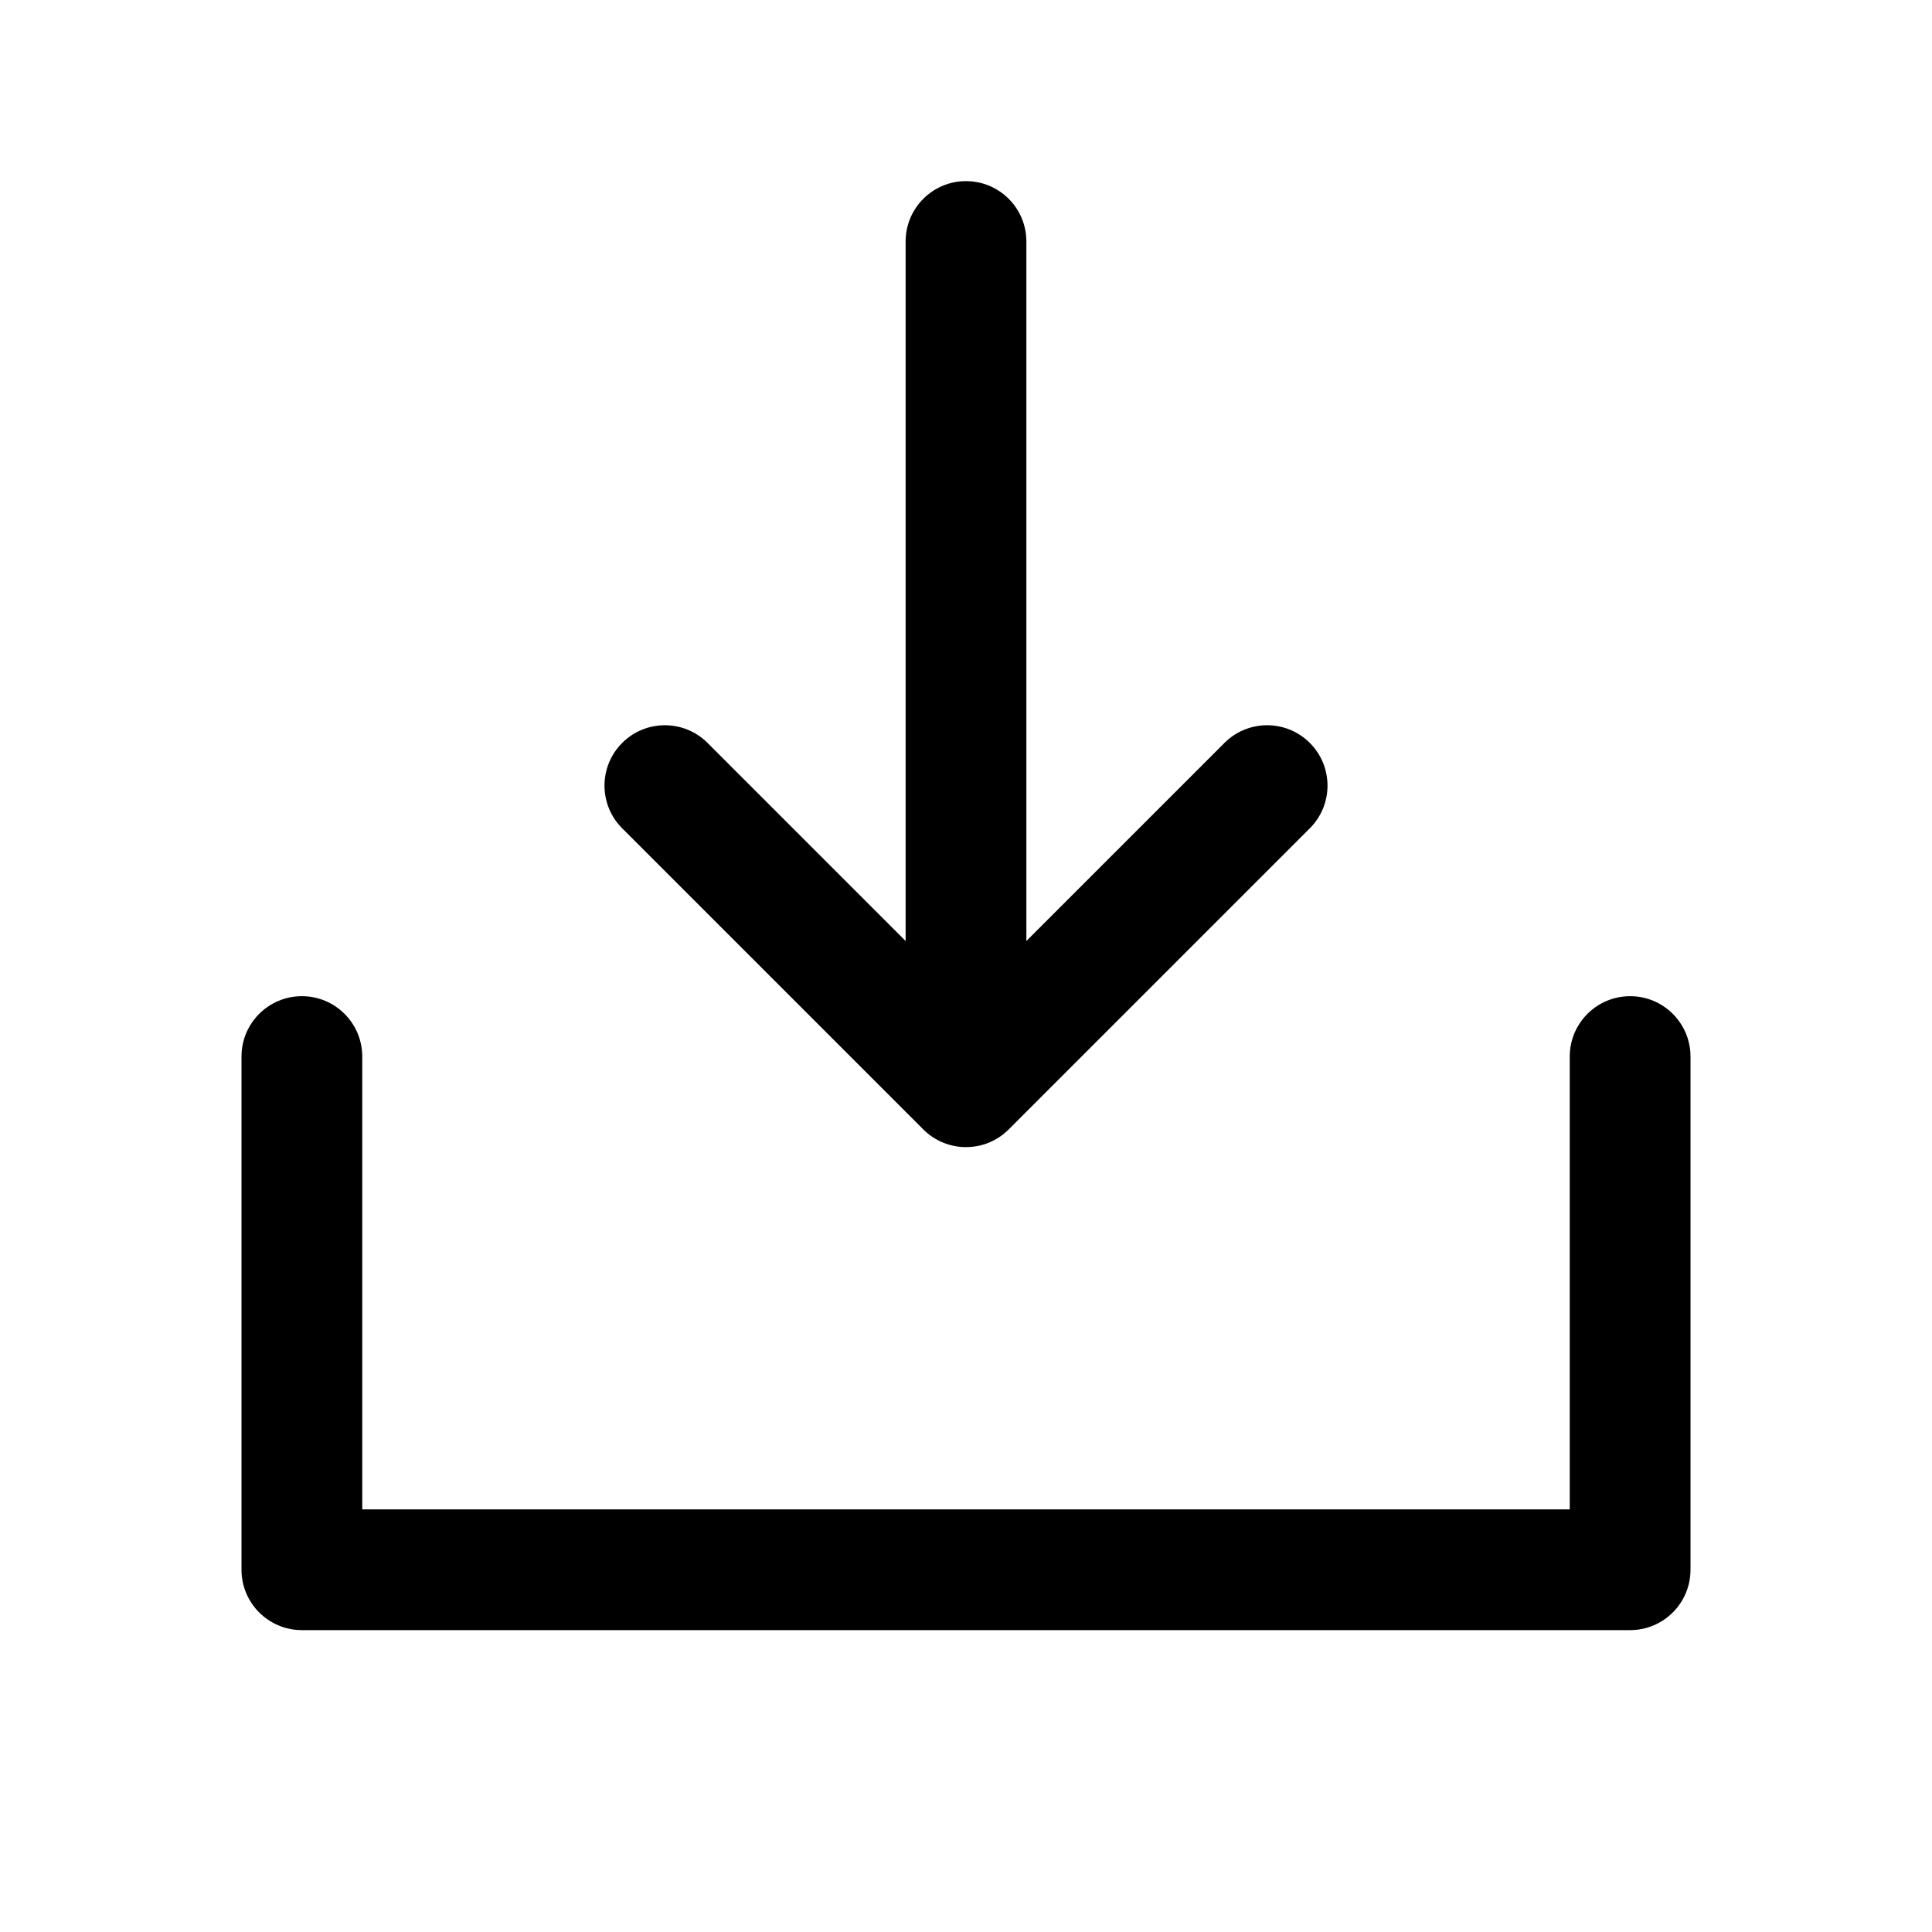
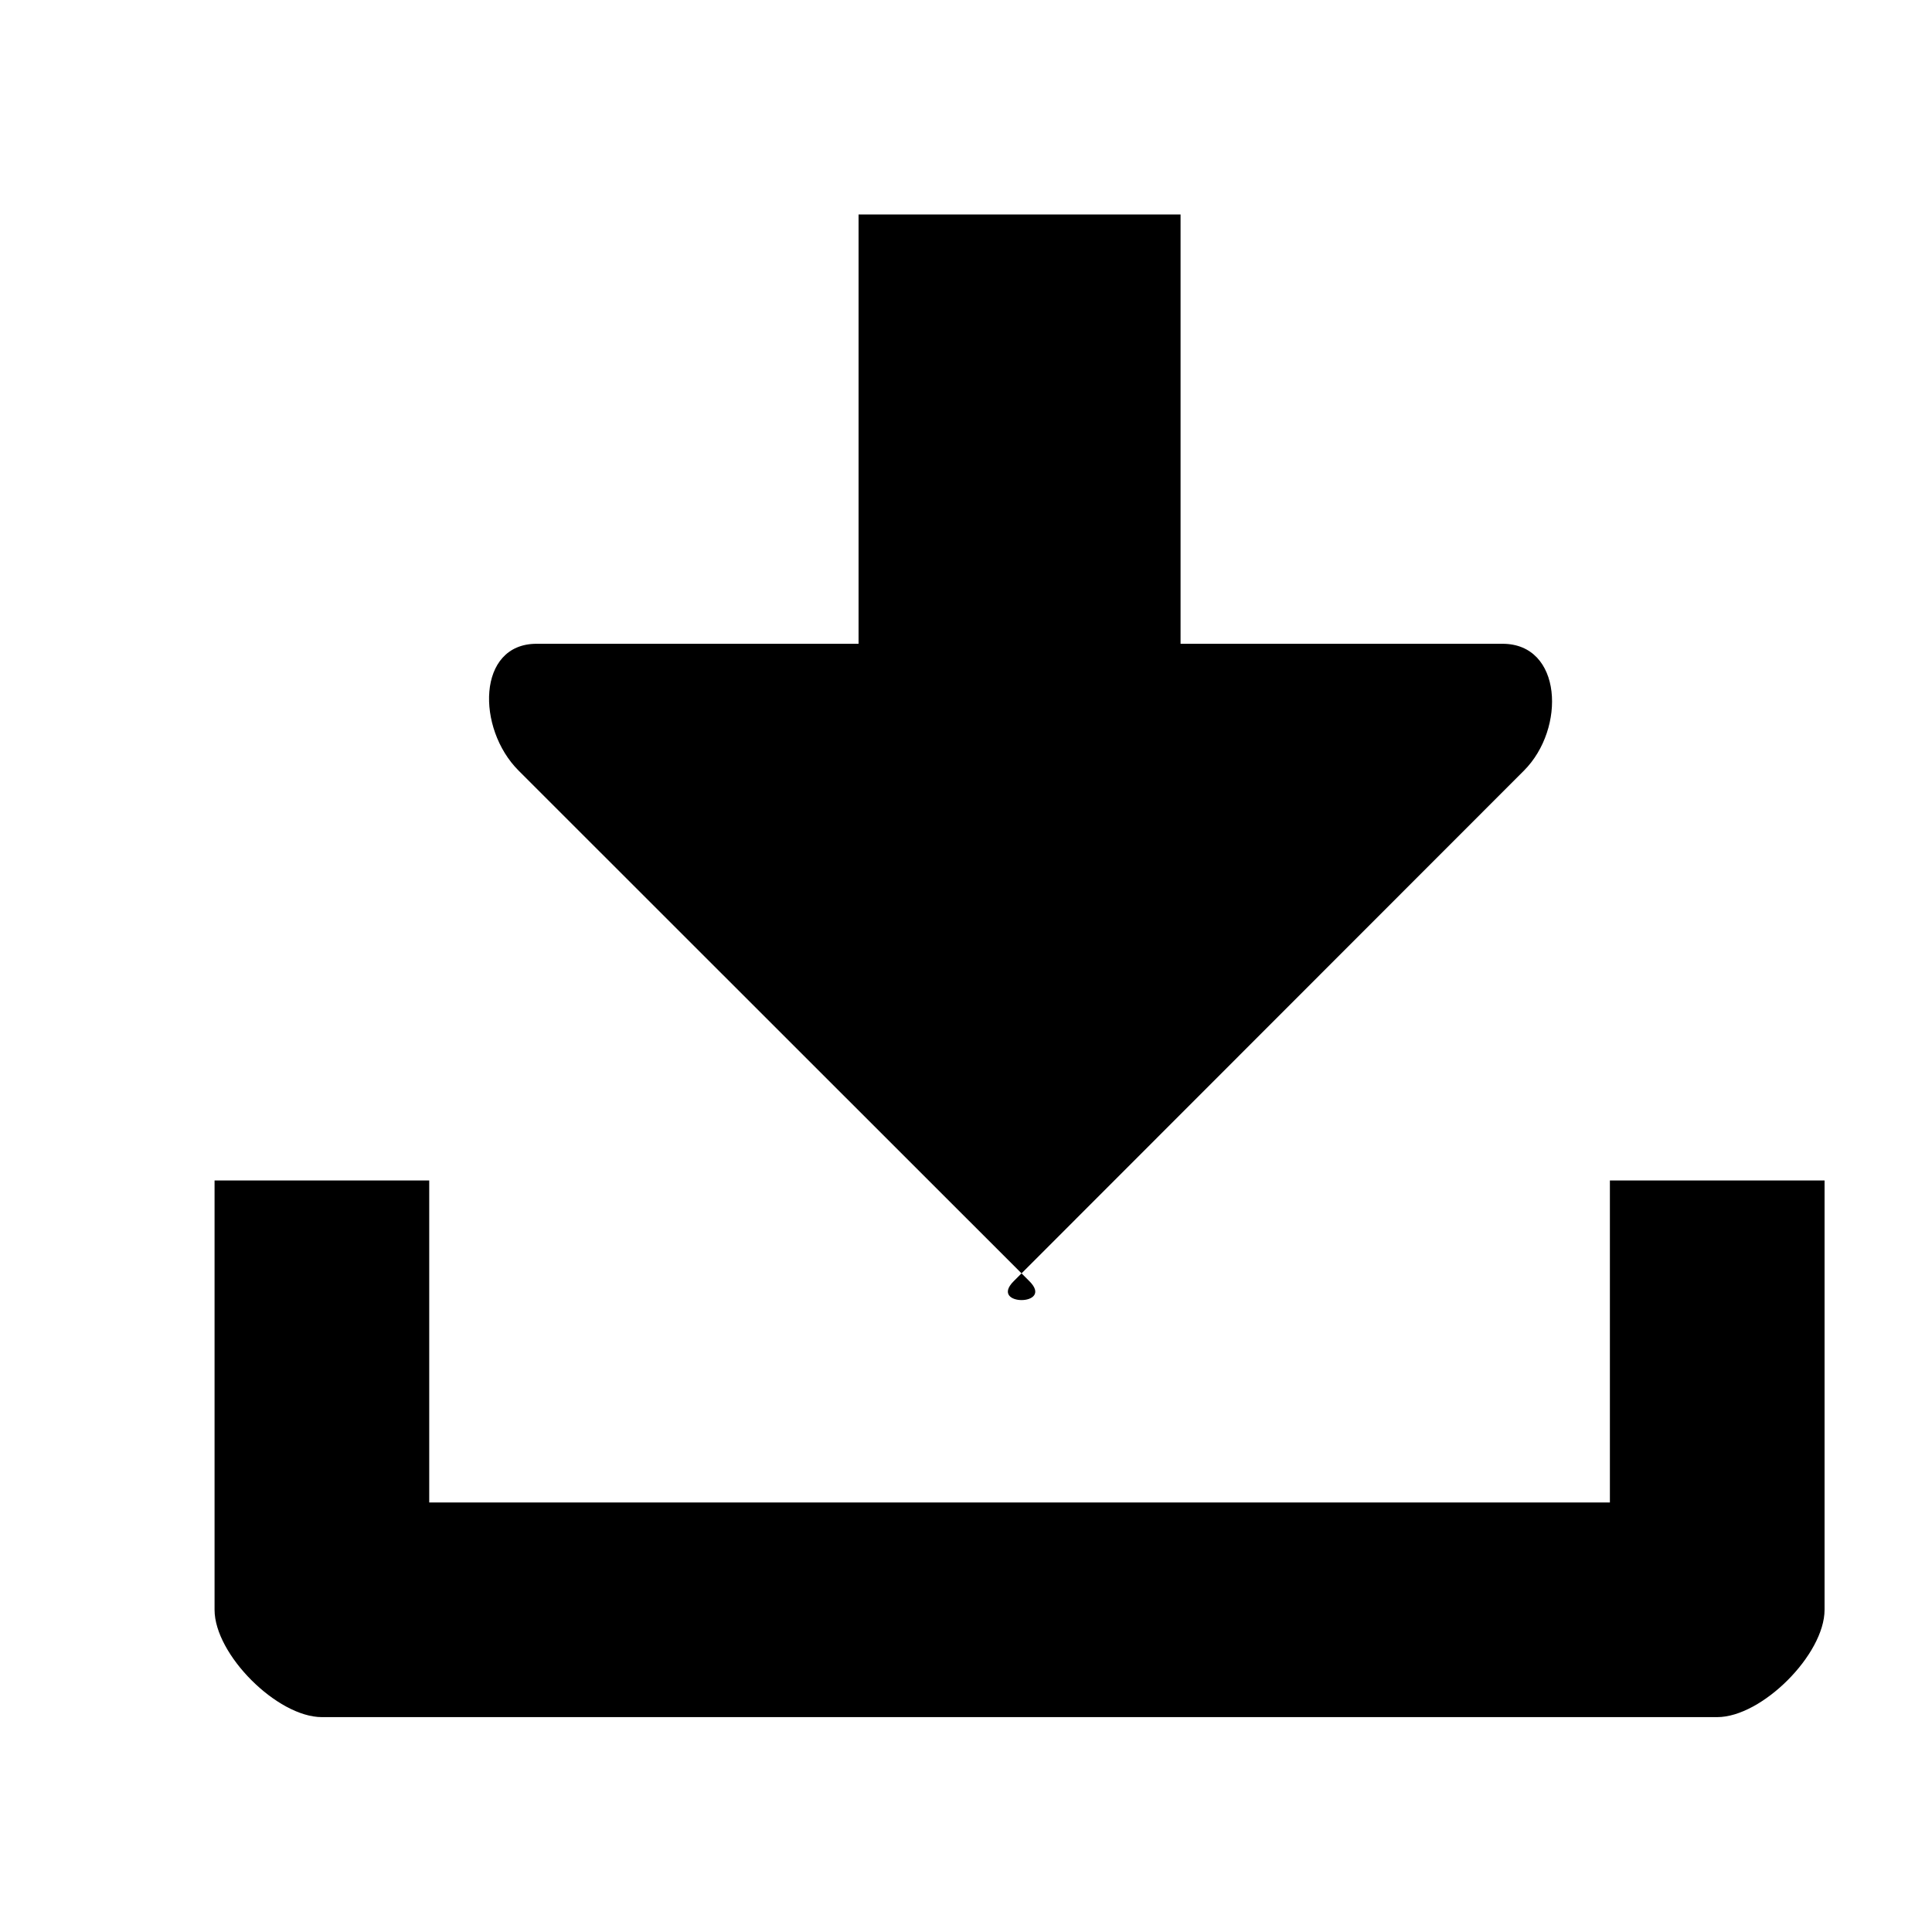
- <svg xmlns="http://www.w3.org/2000/svg" width="32" height="32" viewBox="0 0 32 32">
-   <path fill-rule="evenodd" d="M5 16.5a1 1 0 011 1V25h20v-7.5a1 1 0 112 0V26a1 1 0 01-1 1H5a1 1 0 01-1-1v-8.5a1 1 0 011-1z" clip-rule="evenodd" />
-   <path d="M15.293 18.707a1 1 0 001.414 0l5-5a1 1 0 00-1.414-1.414L17 15.586V4a1 1 0 10-2 0v11.586l-3.293-3.293a1 1 0 00-1.414 1.414l5 5z" />
+ <svg xmlns="http://www.w3.org/2000/svg" width="18" height="18">
+   <path fill-rule="evenodd" d="M7.999 1.998v4h-3c-.556 0-.561.789-.167 1.182l4.759 4.757c.235.234-.381.234-.147 0l4.754-4.757c.393-.393.358-1.182-.199-1.182h-3v-4h-3zm9 9h-2v3h-11v-3h-2v4c0 .416.584 1 1 1h13c.416 0 1-.584 1-1v-4z" />
</svg>
